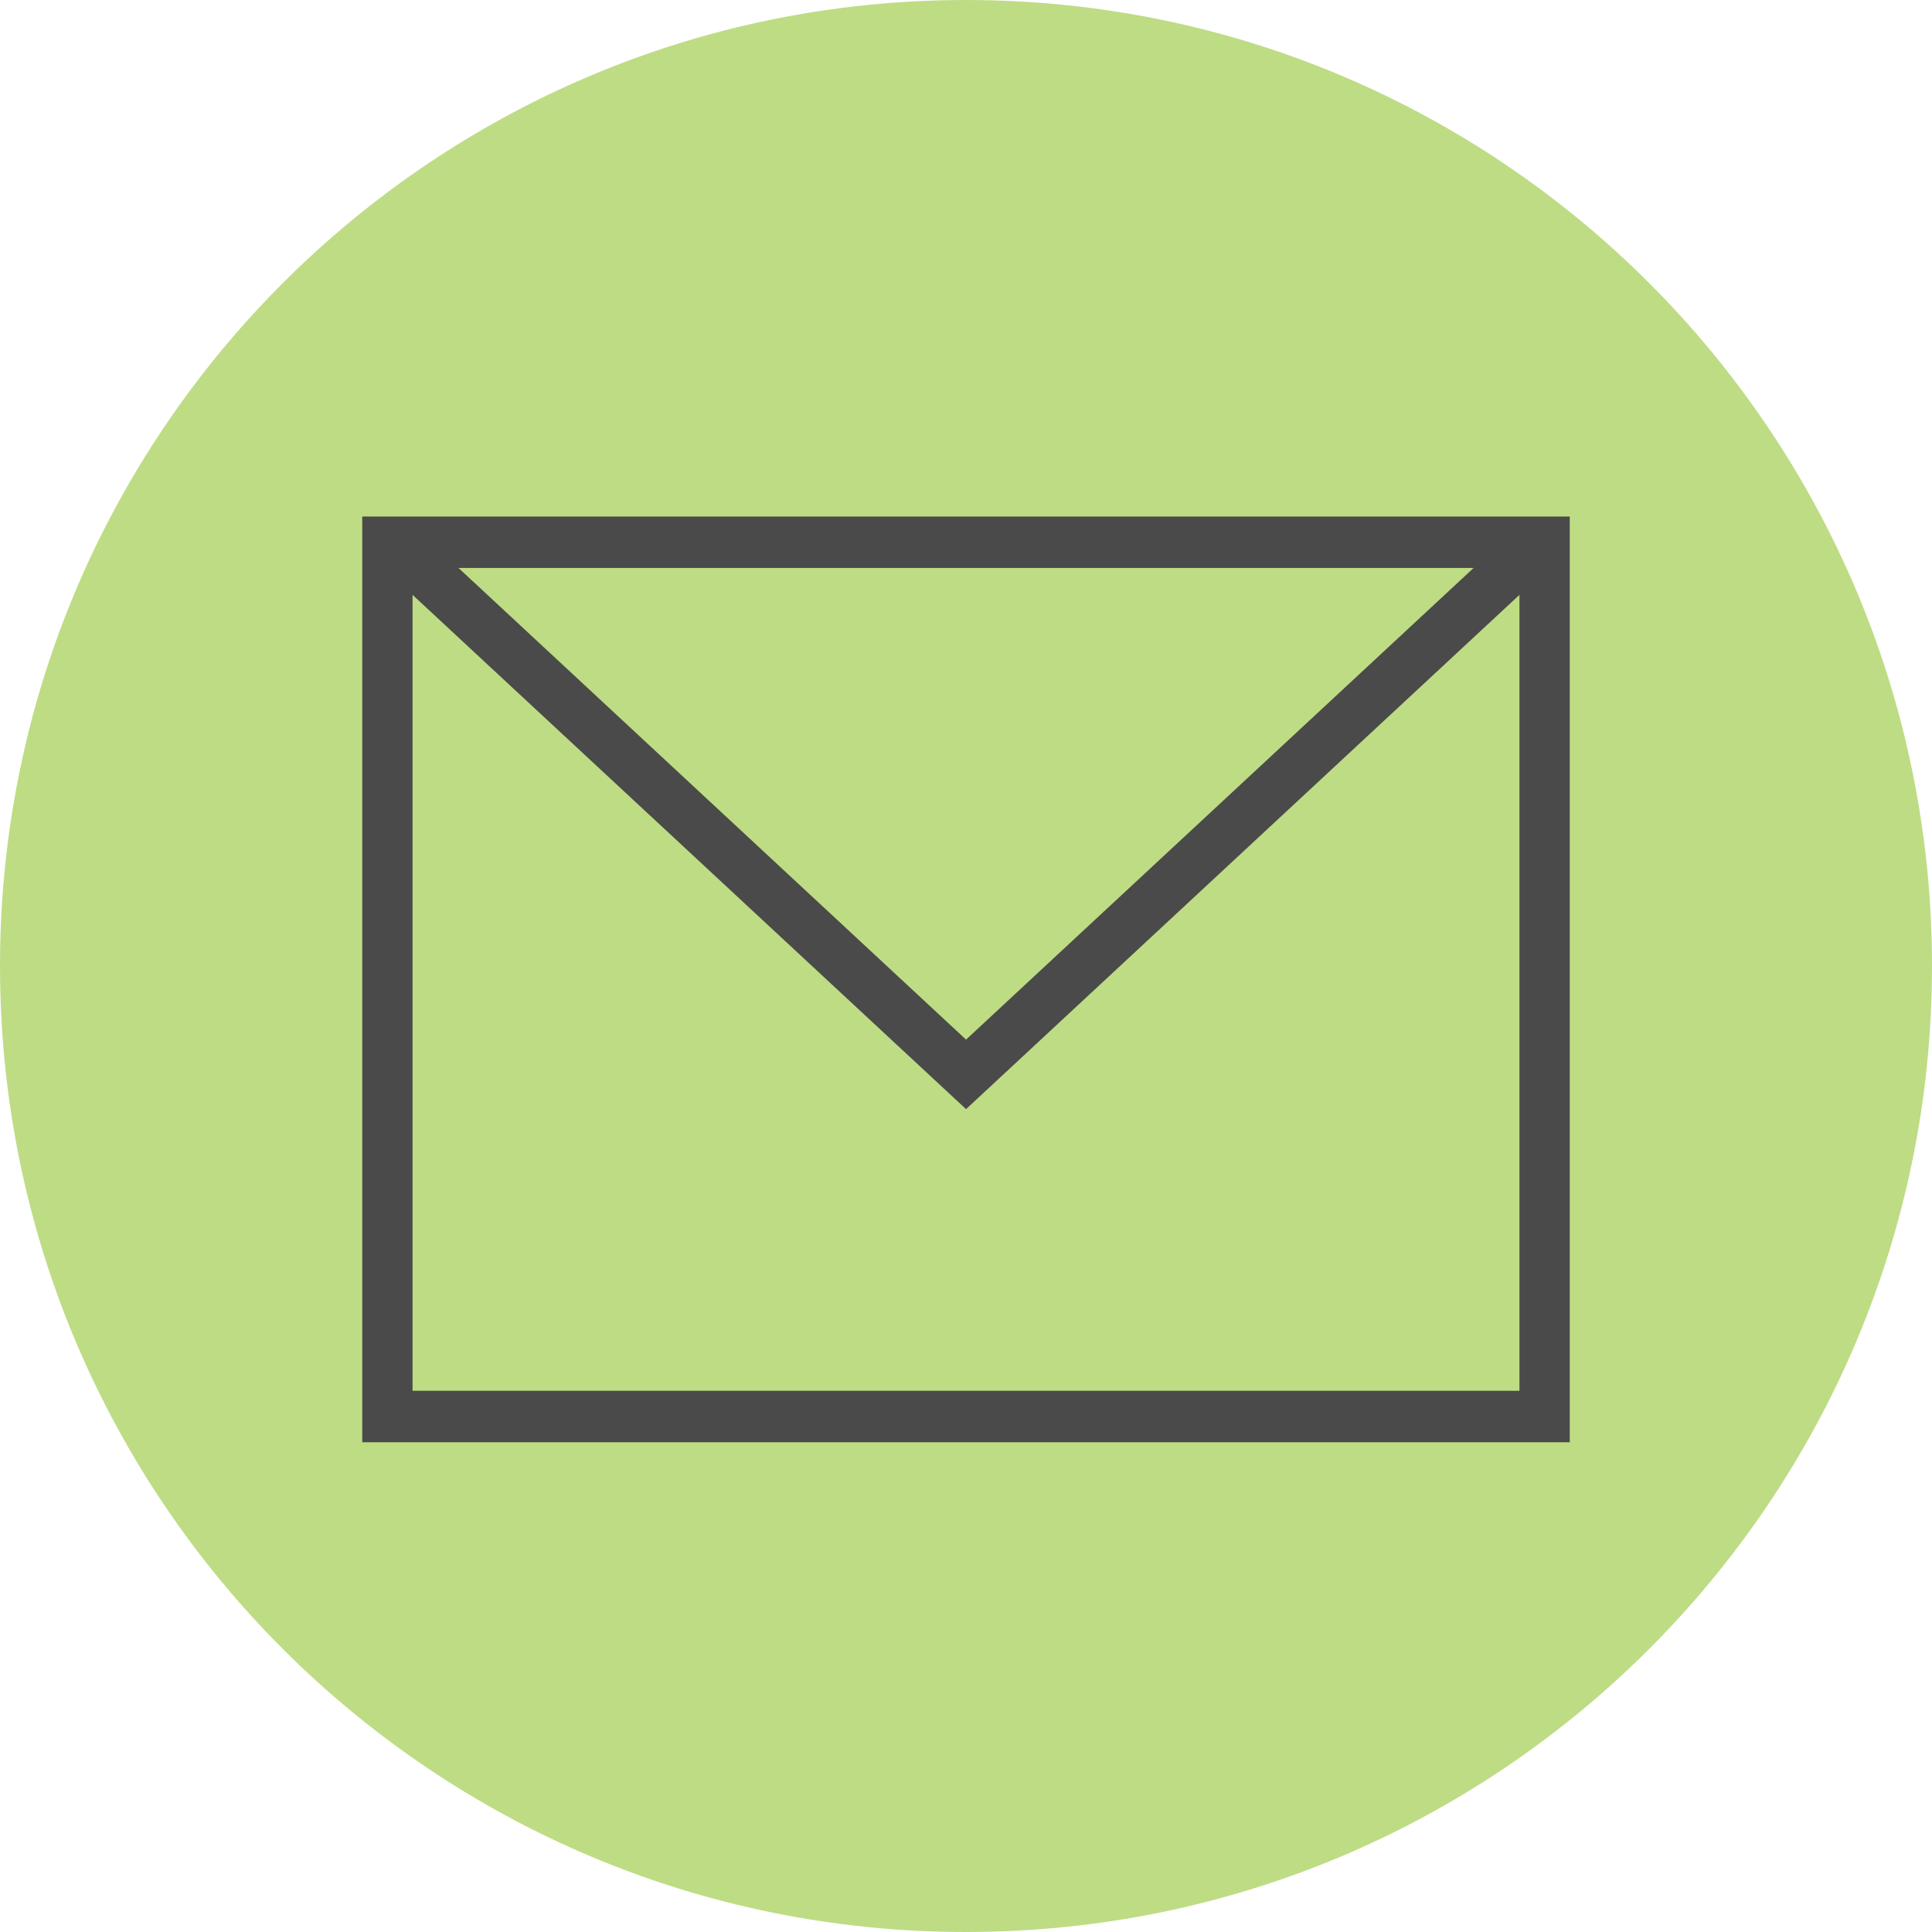
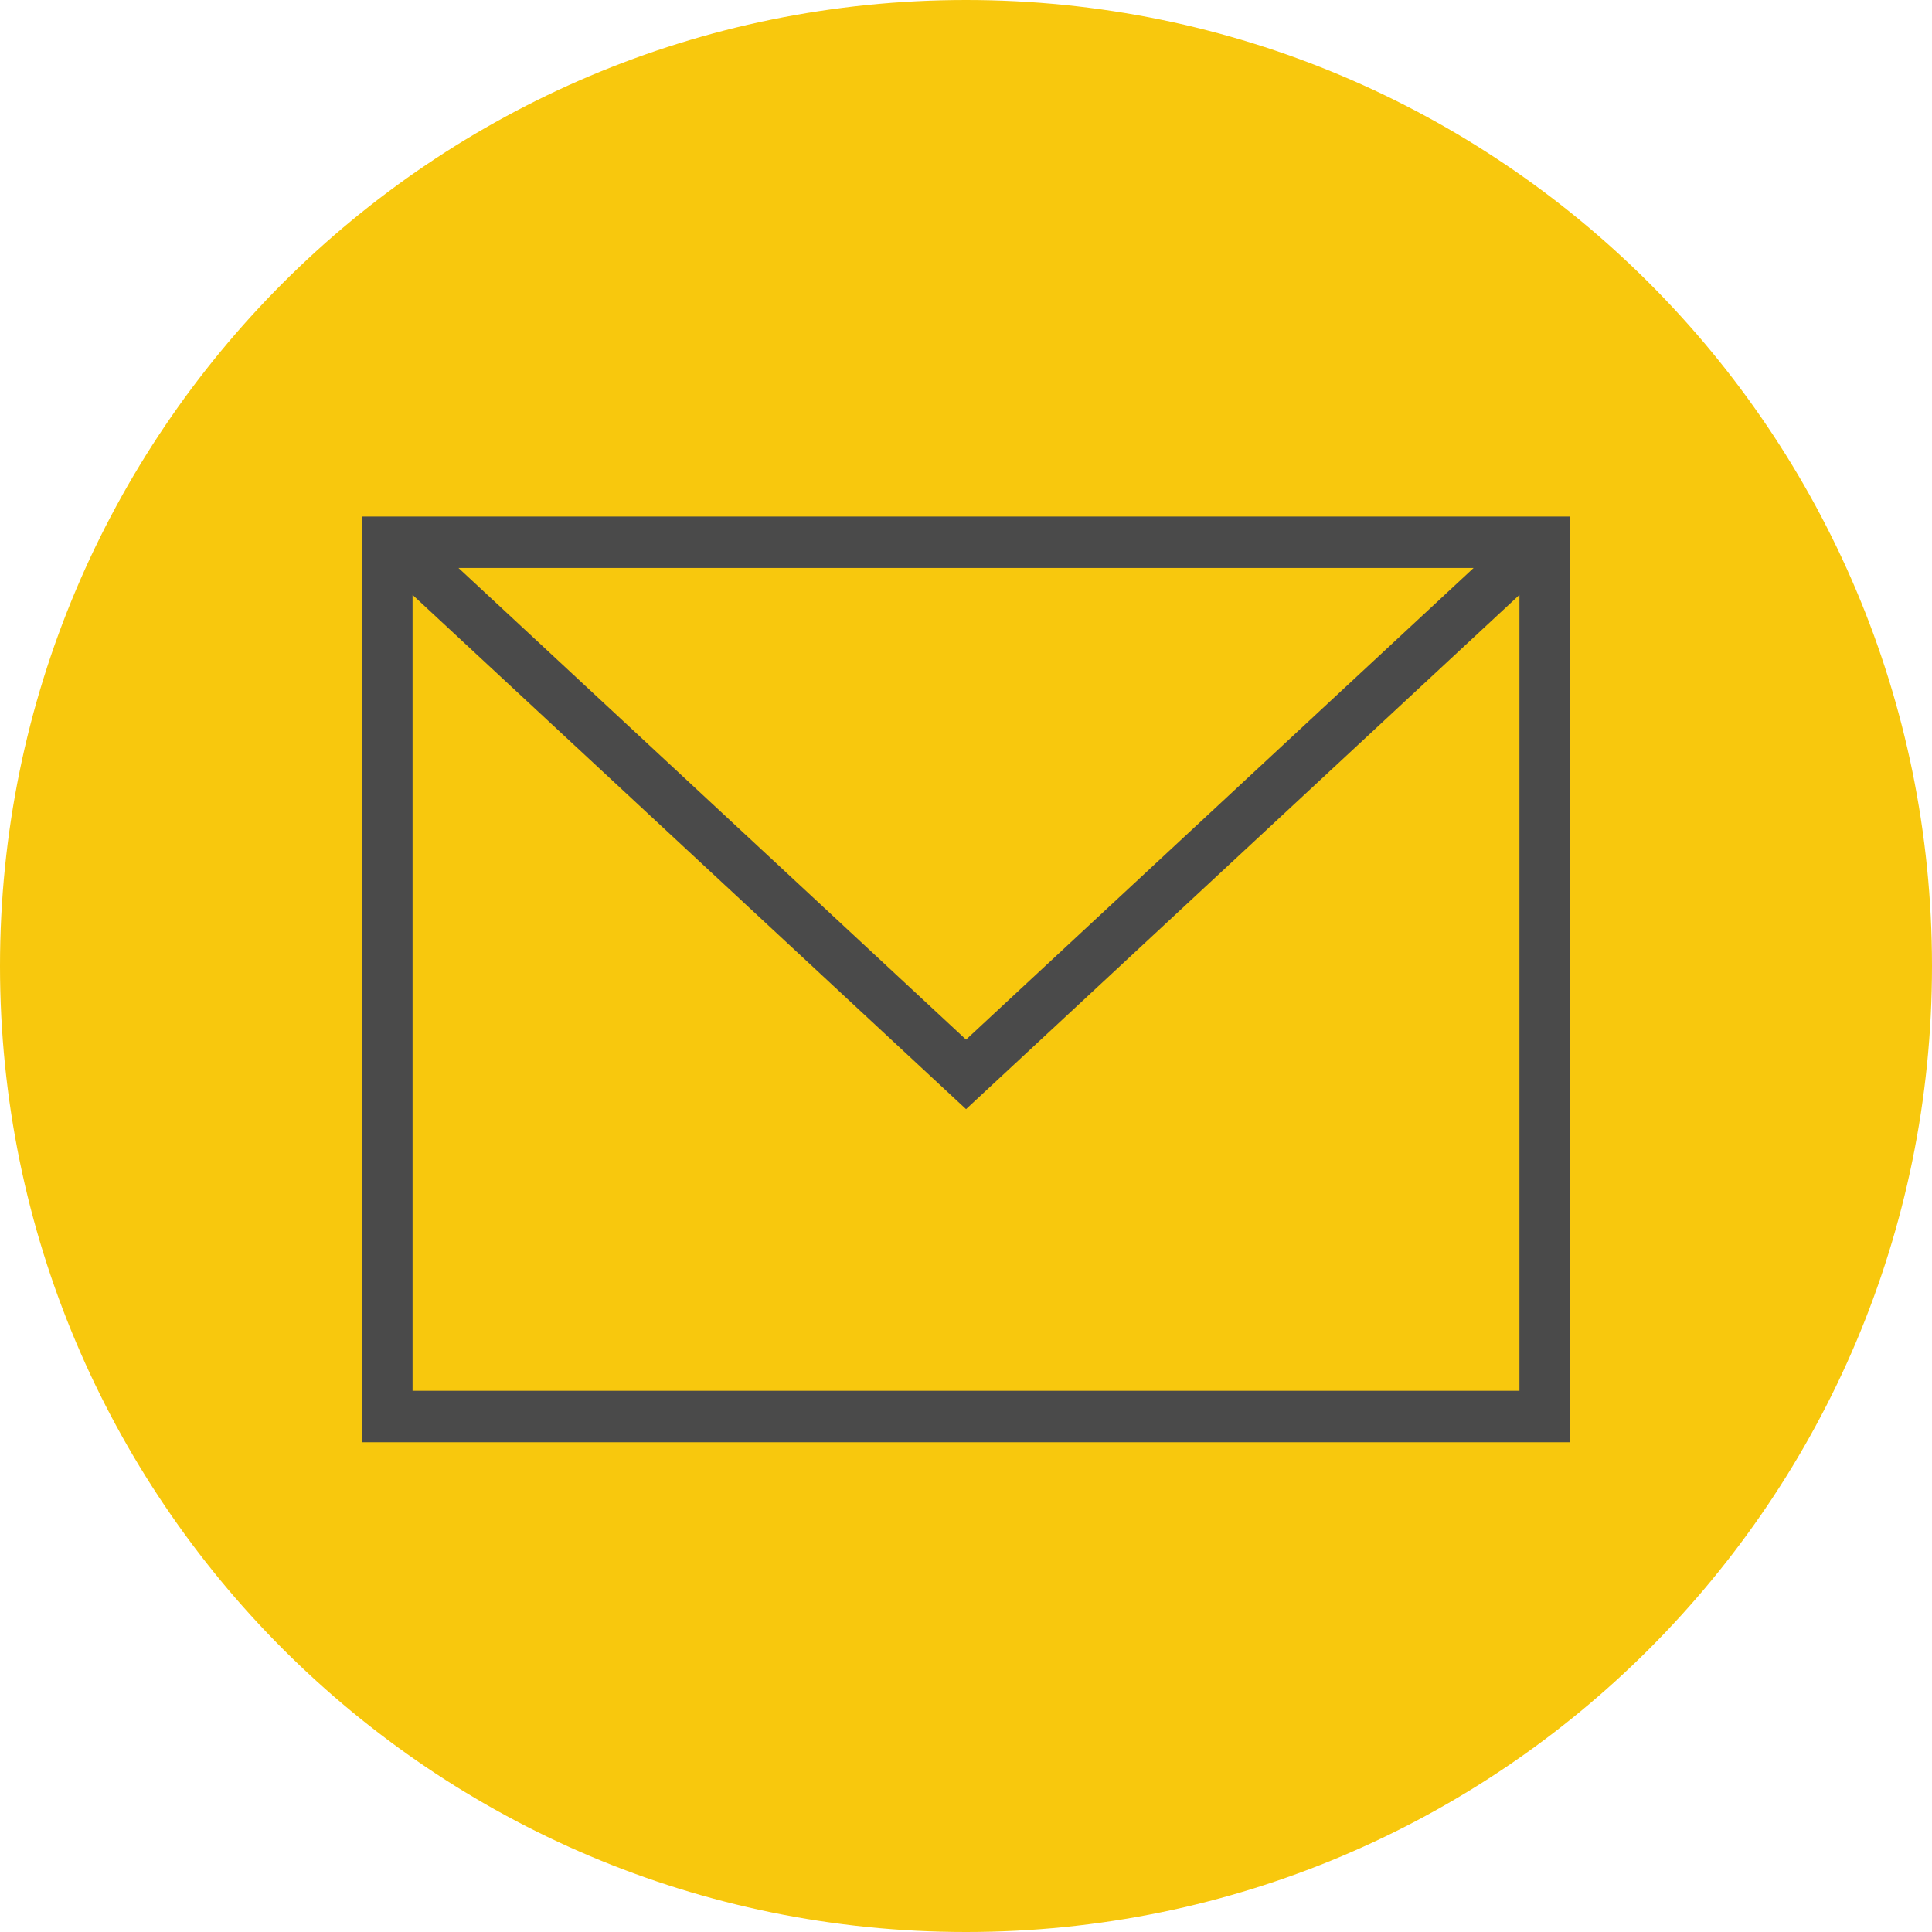
<svg xmlns="http://www.w3.org/2000/svg" width="80" height="80" viewBox="0 0 80 80" fill="none">
-   <circle cx="40" cy="40" r="40" fill="#BEDC84" />
+   <circle cx="40" cy="40" r="40" fill="#f8c80d" />
  <path fill-rule="evenodd" clip-rule="evenodd" d="M65 59.72H15V21.389H65V59.72ZM17.083 24.632V57.59H62.917V24.632L40.002 45.927L17.083 24.632ZM61.019 23.518H18.985L40.002 43.048L61.019 23.518Z" fill="#4A4A4A" />
</svg>
